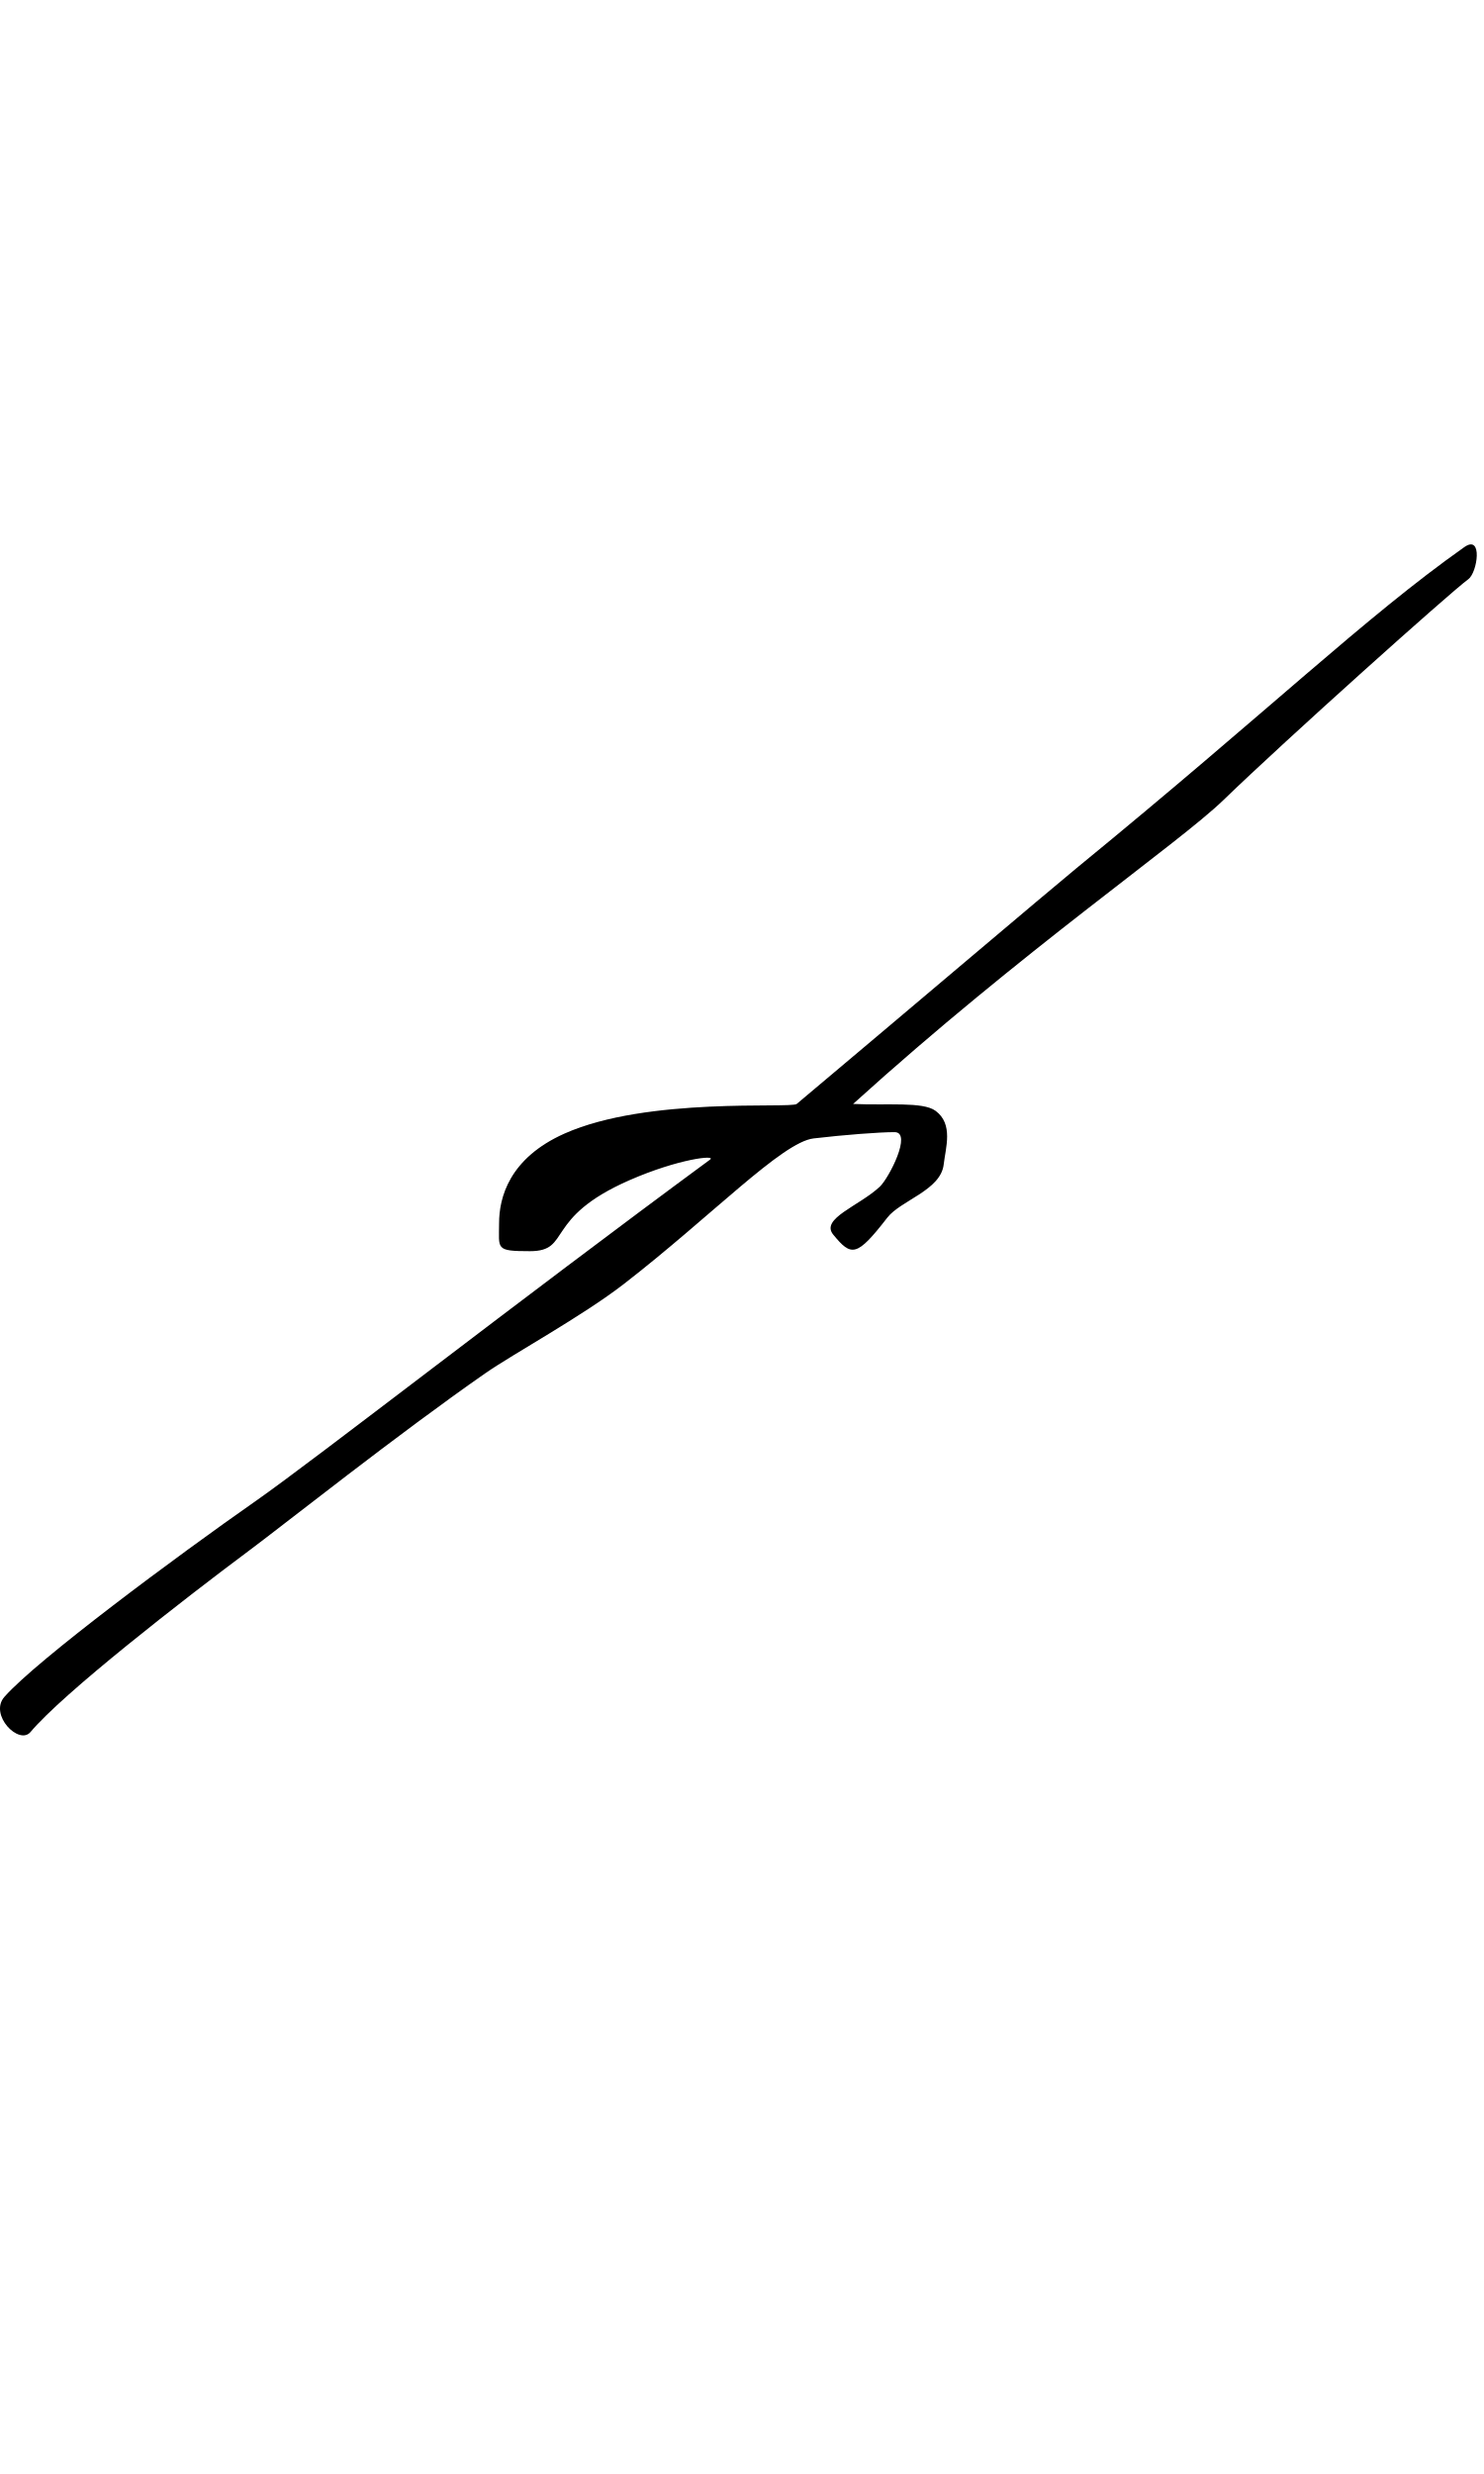
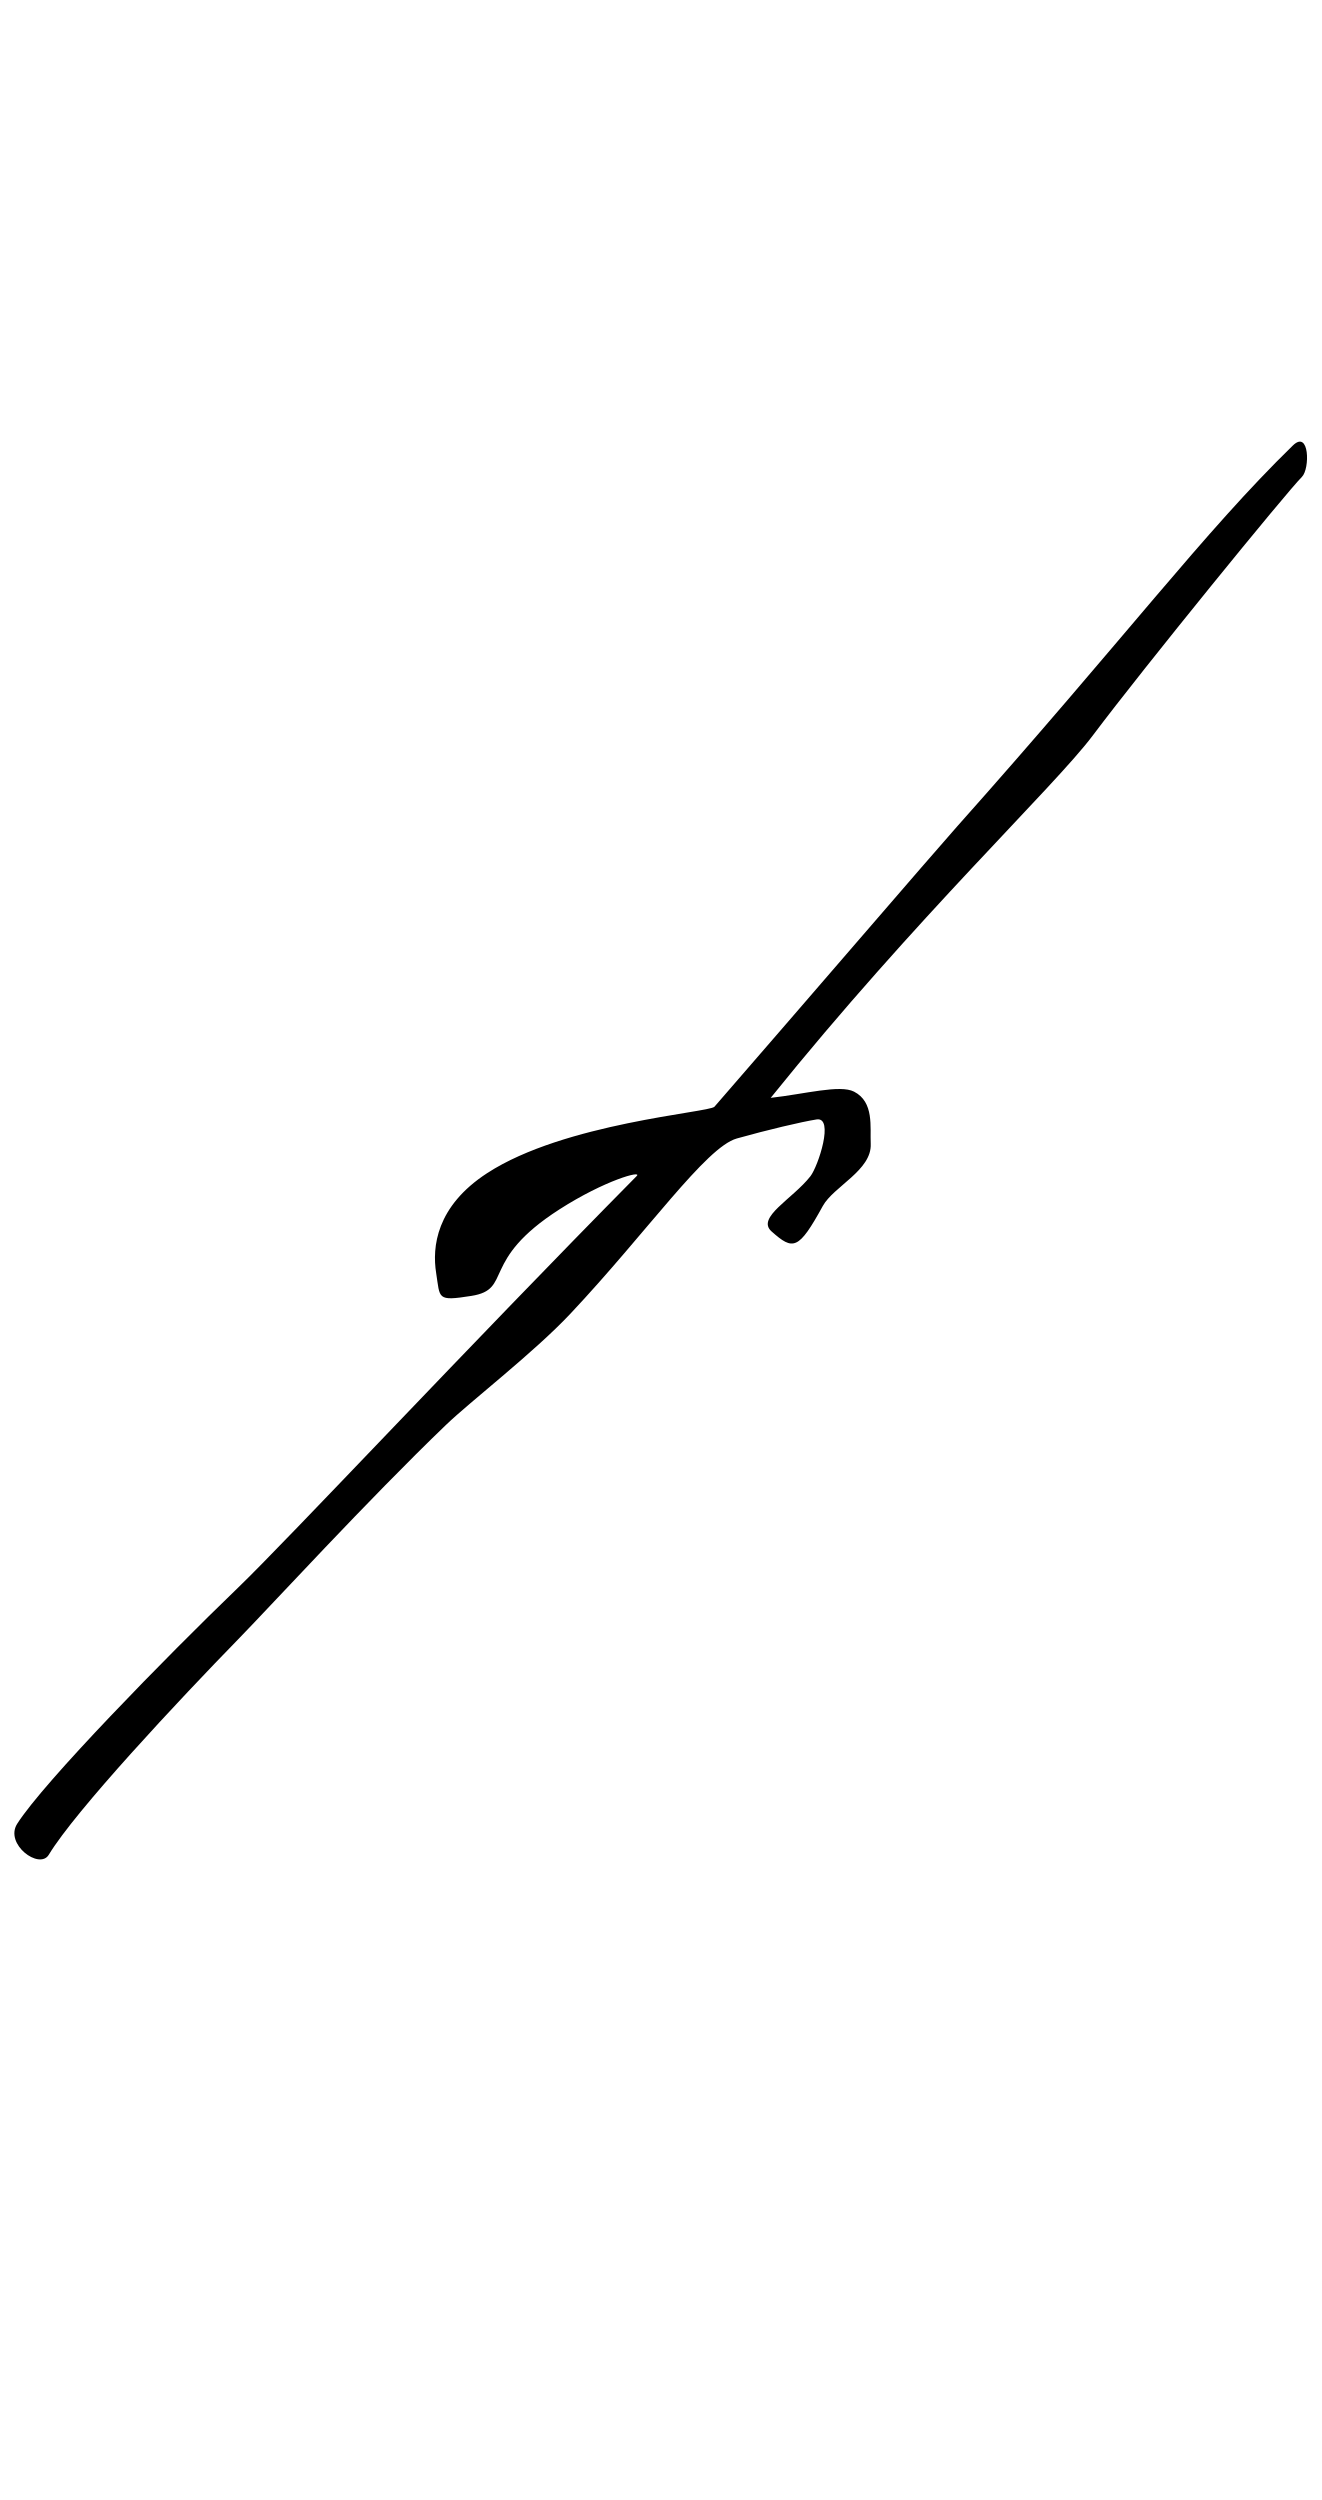
- <svg xmlns="http://www.w3.org/2000/svg" width="84" height="140" viewBox="0 0 84 140" fill="none">
-   <path d="M60.947 49.117C71.944 40.115 77.209 34.972 82.882 30.963C83.948 30.21 83.631 32.403 83.109 32.779C82.144 33.474 72.72 41.913 69.267 45.259C66.684 47.762 57.941 53.73 48.288 62.471C50.225 62.559 52.233 62.334 52.95 62.856C53.983 63.609 53.522 64.957 53.417 65.893C53.252 67.359 50.985 67.926 50.225 68.905C48.489 71.144 48.193 71.118 47.164 69.865C46.421 68.959 48.626 68.25 49.799 67.154C50.312 66.674 51.654 64.066 50.635 64.066C49.782 64.066 47.809 64.216 46.057 64.421C44.266 64.63 40.288 68.805 35.318 72.655C32.953 74.487 29.042 76.616 27.461 77.717C22.513 81.161 16.142 86.222 14.182 87.683C10.279 90.593 3.57 95.819 1.728 98.011C1.079 98.783 -0.642 97.033 0.252 96.021C2.091 93.939 9.943 88.106 14.525 84.904C17.738 82.66 29.452 73.523 40.19 65.622C40.578 65.336 38.401 65.572 35.626 66.788C30.744 68.928 32.367 70.802 30 70.802C28.016 70.802 28.25 70.684 28.25 69.224C28.25 67.764 28.828 65.539 31.955 64.146C36.656 62.053 44.73 62.741 45.096 62.471C50.731 57.74 59.451 50.342 60.947 49.117Z" fill="black" />
+ <svg xmlns="http://www.w3.org/2000/svg" width="74" height="140" viewBox="0 0 74 140" fill="none">
+   <path d="M53.574 46.31C63.027 35.699 67.423 29.796 72.399 24.949C73.334 24.038 73.363 26.254 72.907 26.706C72.062 27.544 64.074 37.353 61.188 41.198C59.028 44.075 51.326 51.337 43.159 61.48C45.087 61.264 47.035 60.727 47.824 61.131C48.962 61.713 48.718 63.117 48.761 64.058C48.827 65.532 46.676 66.446 46.079 67.532C44.715 70.015 44.418 70.036 43.206 68.959C42.33 68.18 44.398 67.135 45.384 65.869C45.816 65.315 46.734 62.529 45.727 62.689C44.885 62.822 42.959 63.278 41.261 63.755C39.525 64.242 36.248 68.988 31.942 73.568C29.893 75.747 26.363 78.462 24.974 79.796C20.626 83.972 15.125 89.968 13.418 91.717C10.018 95.202 4.209 101.413 2.732 103.866C2.212 104.73 0.238 103.271 0.963 102.131C2.453 99.788 9.296 92.798 13.322 88.919C16.143 86.2 26.284 75.343 35.654 65.859C35.993 65.516 33.88 66.09 31.329 67.725C26.842 70.602 28.738 72.2 26.399 72.57C24.441 72.88 24.652 72.727 24.424 71.285C24.196 69.843 24.418 67.555 27.29 65.69C31.605 62.887 39.687 62.303 40.007 61.979C44.832 56.425 52.287 47.754 53.574 46.31Z" fill="black" />
</svg>
